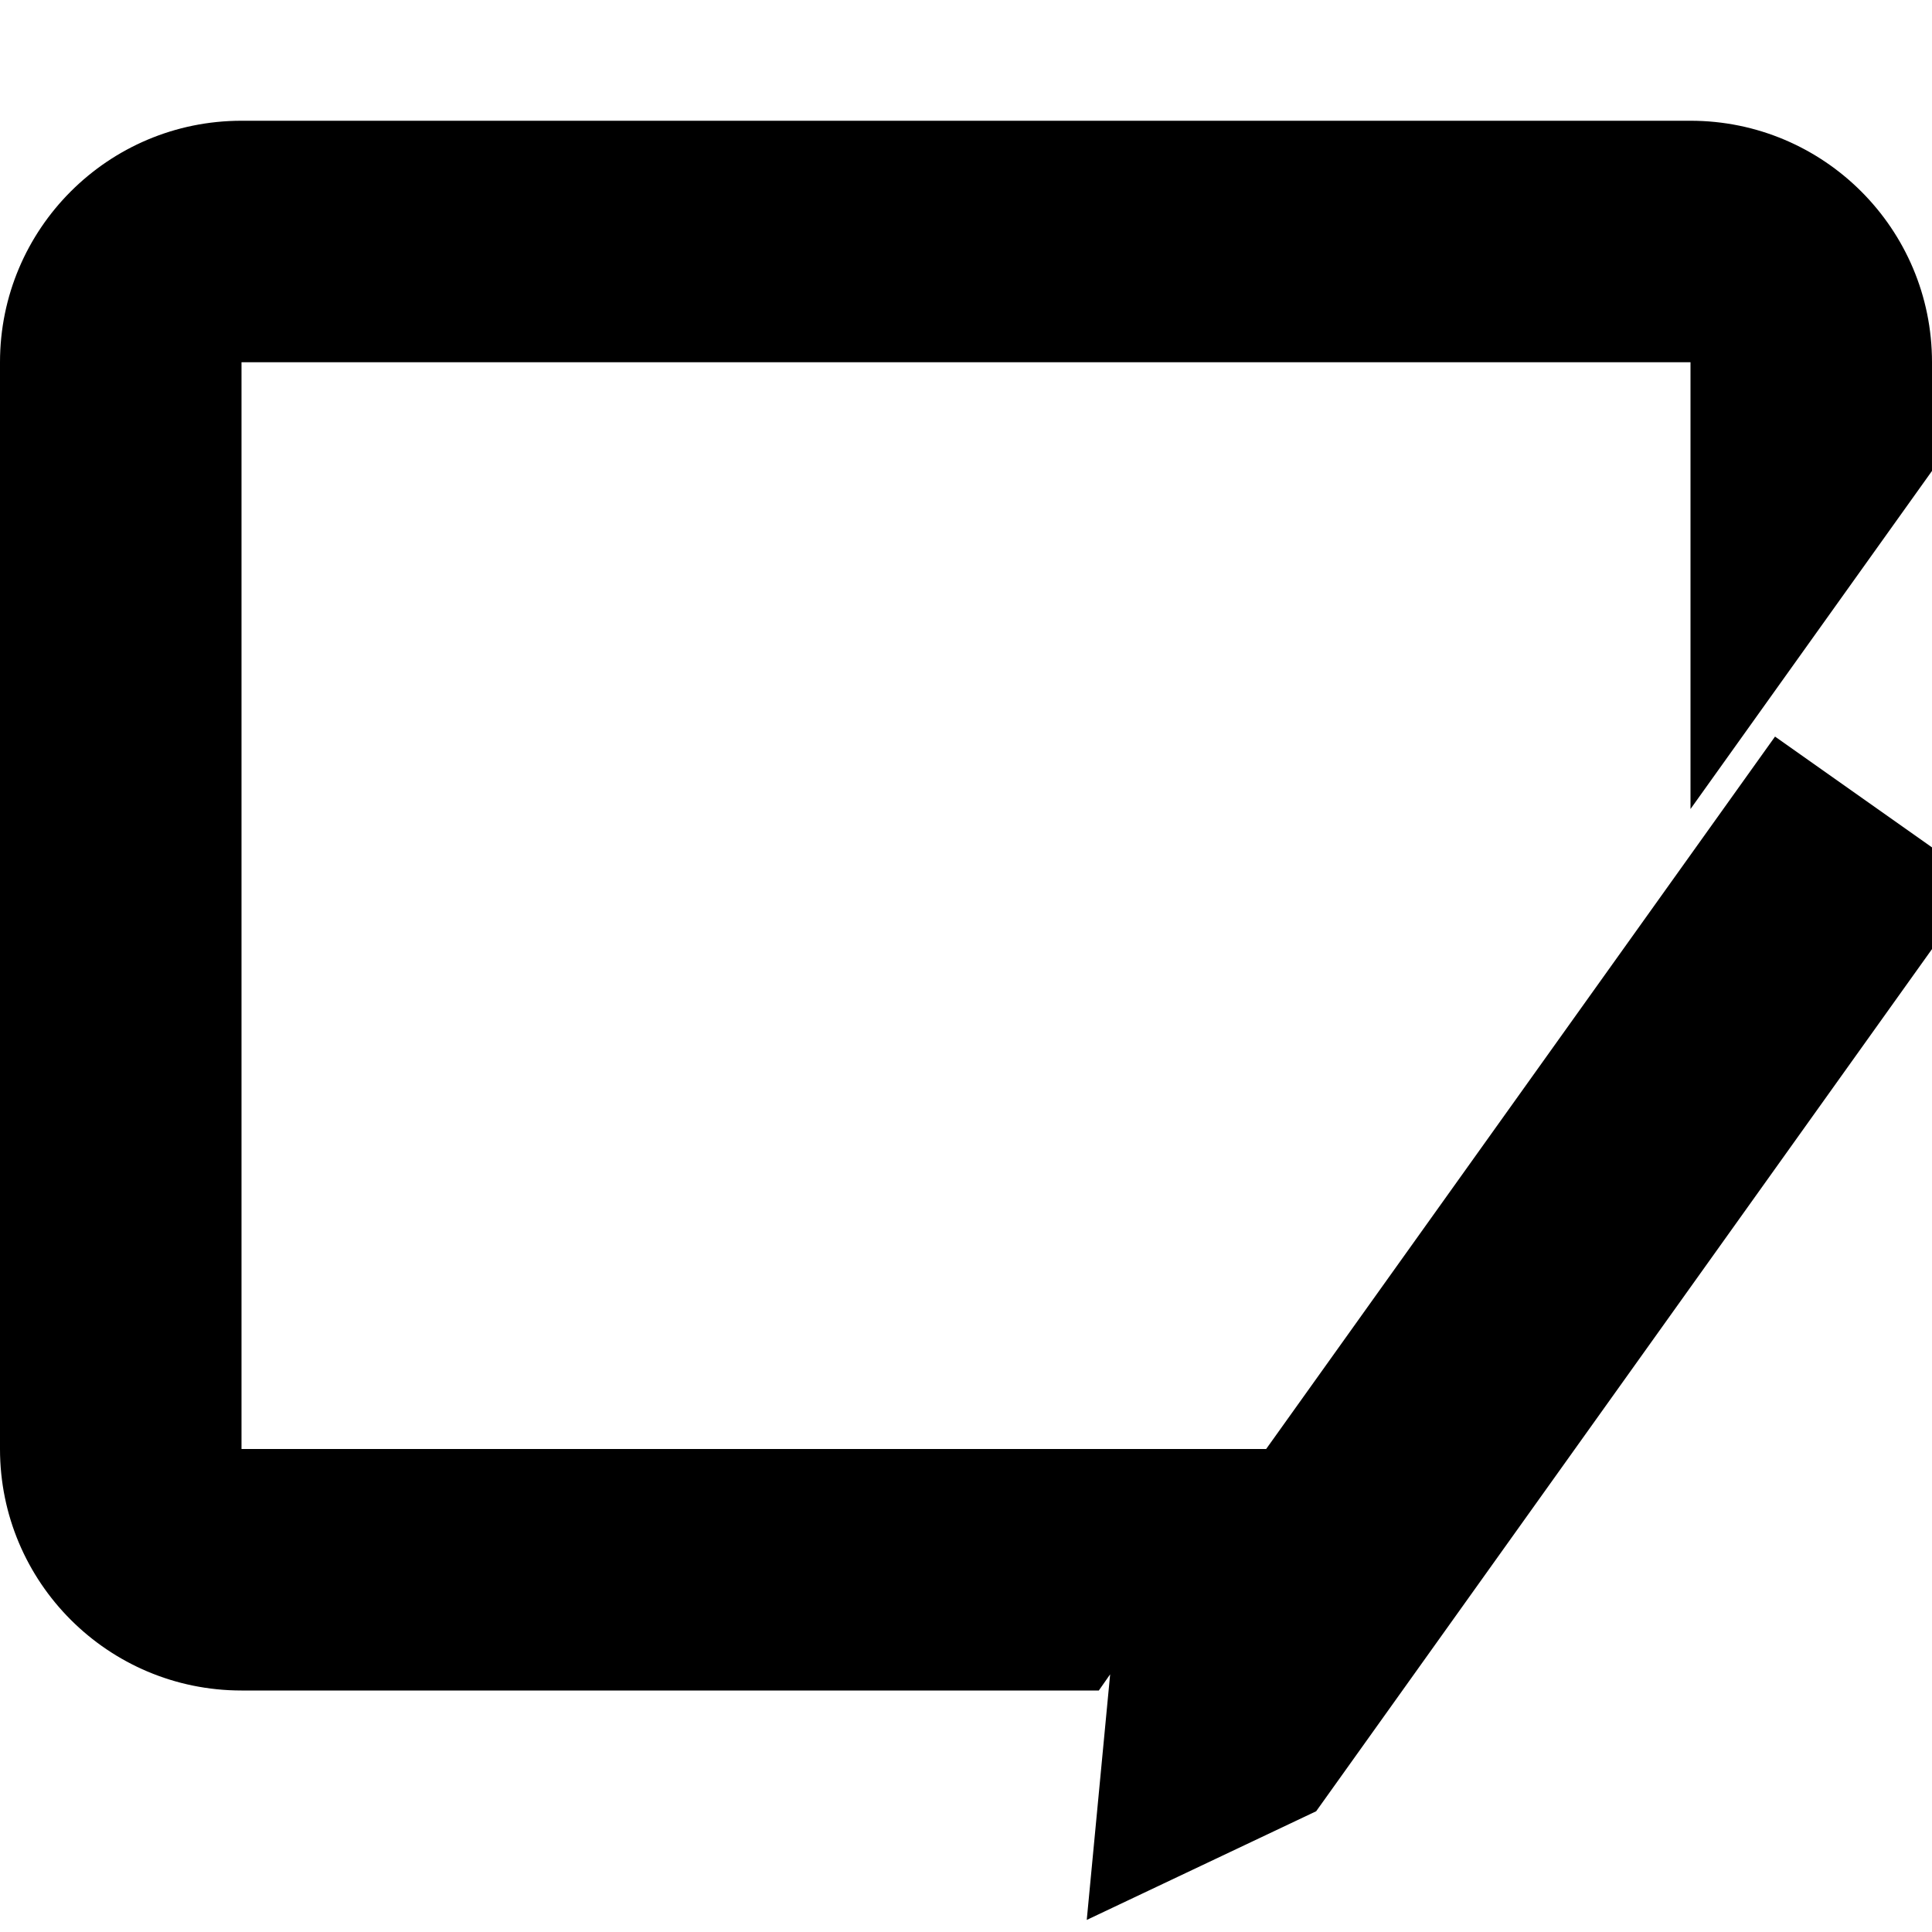
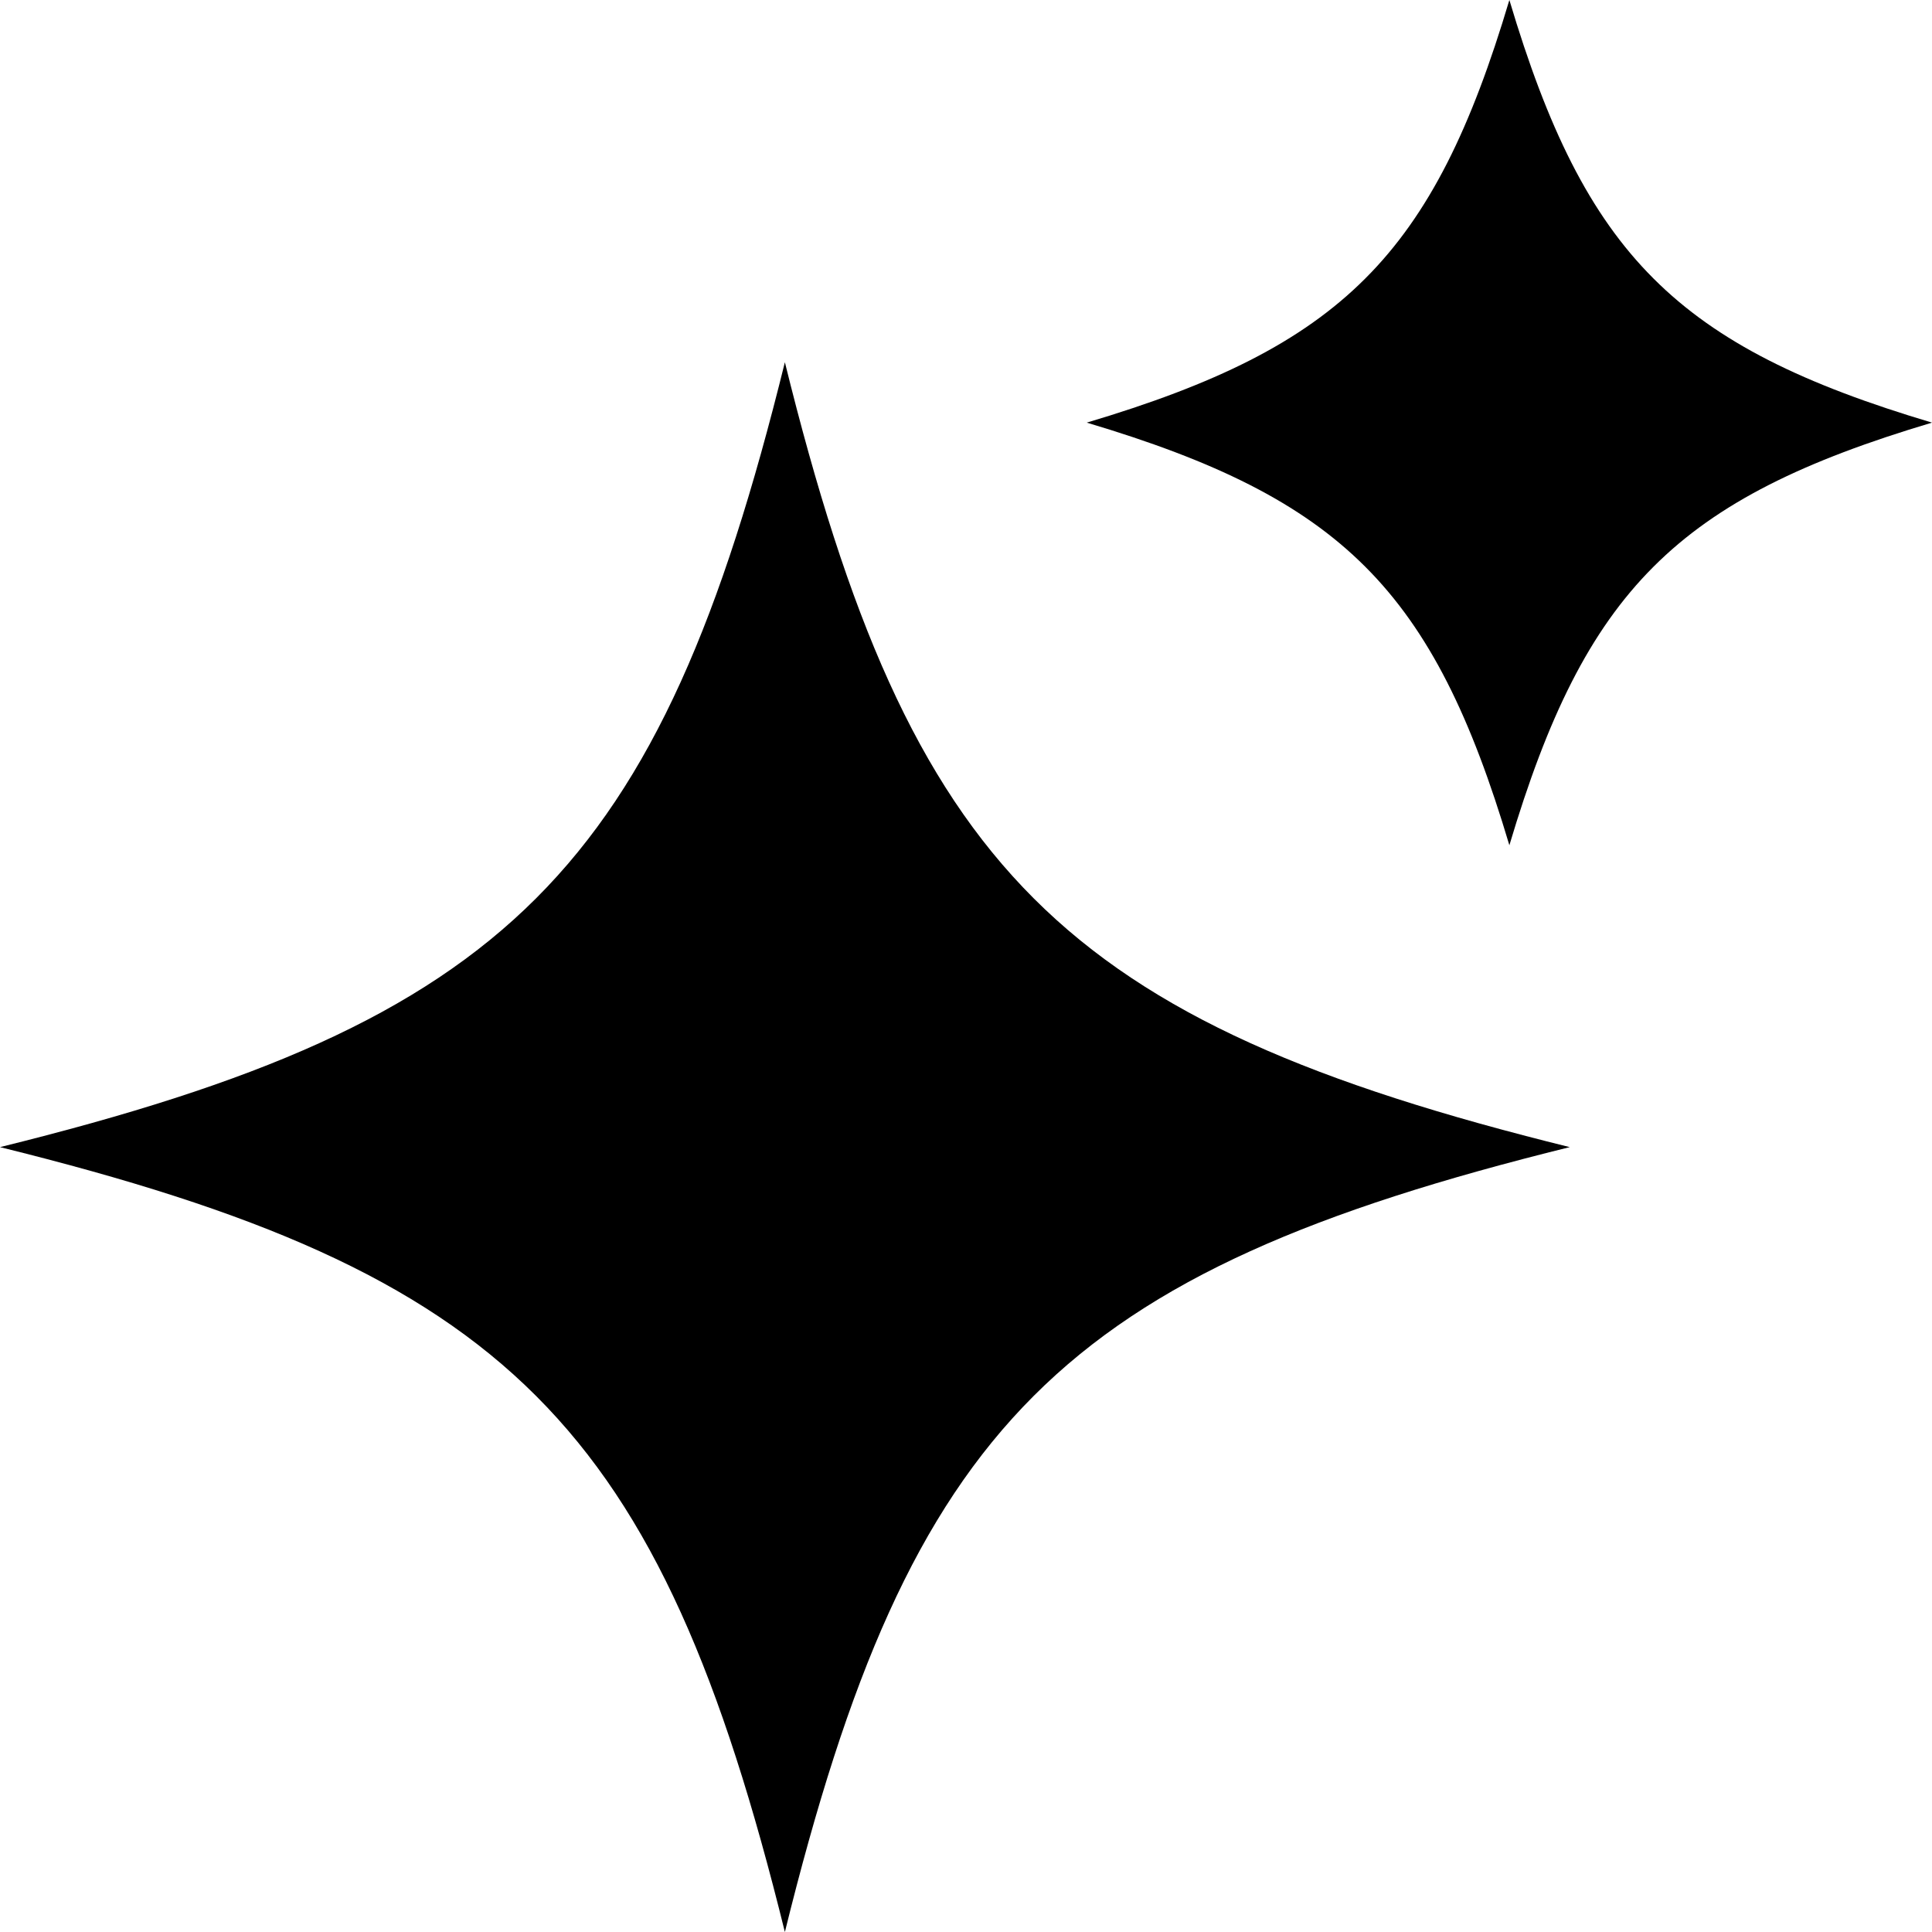
<svg xmlns="http://www.w3.org/2000/svg" width="16" height="16" viewBox="0 0 16 16">
-   <path fill="currentColor" d="M2 1a2 2 0 0 0-2 2v9a2 2 0 0 0 2 2h7.1l1.4-2H2V3h12v3.7l2-2.8V3a2 2 0 0 0-2-2H2zm12.7 5.1-5.5 7.7-.2 2.1 1.9-.9 5.5-7.7-1.7-1.2z" />
+   <path fill="currentColor" d="M6.5 3.0 C 7.54 7.212, 8.788 8.46, 13.0 9.5 C 8.788 10.54, 7.54 11.788, 6.5 16.0 C 5.46 11.788, 4.212 10.54, 0.0 9.5 C 4.212 8.46, 5.46 7.212, 6.5 3.0 Z" />
+   <path fill="currentColor" d="M12.5 0.0 C 13.13 2.114, 13.886 2.87, 16.0 3.5 C 13.886 4.13, 13.13 4.886, 12.5 7.0 C 11.87 4.886, 11.114 4.13, 9.0 3.5 C 11.114 2.87, 11.87 2.114, 12.5 0.0 Z" />
</svg>
